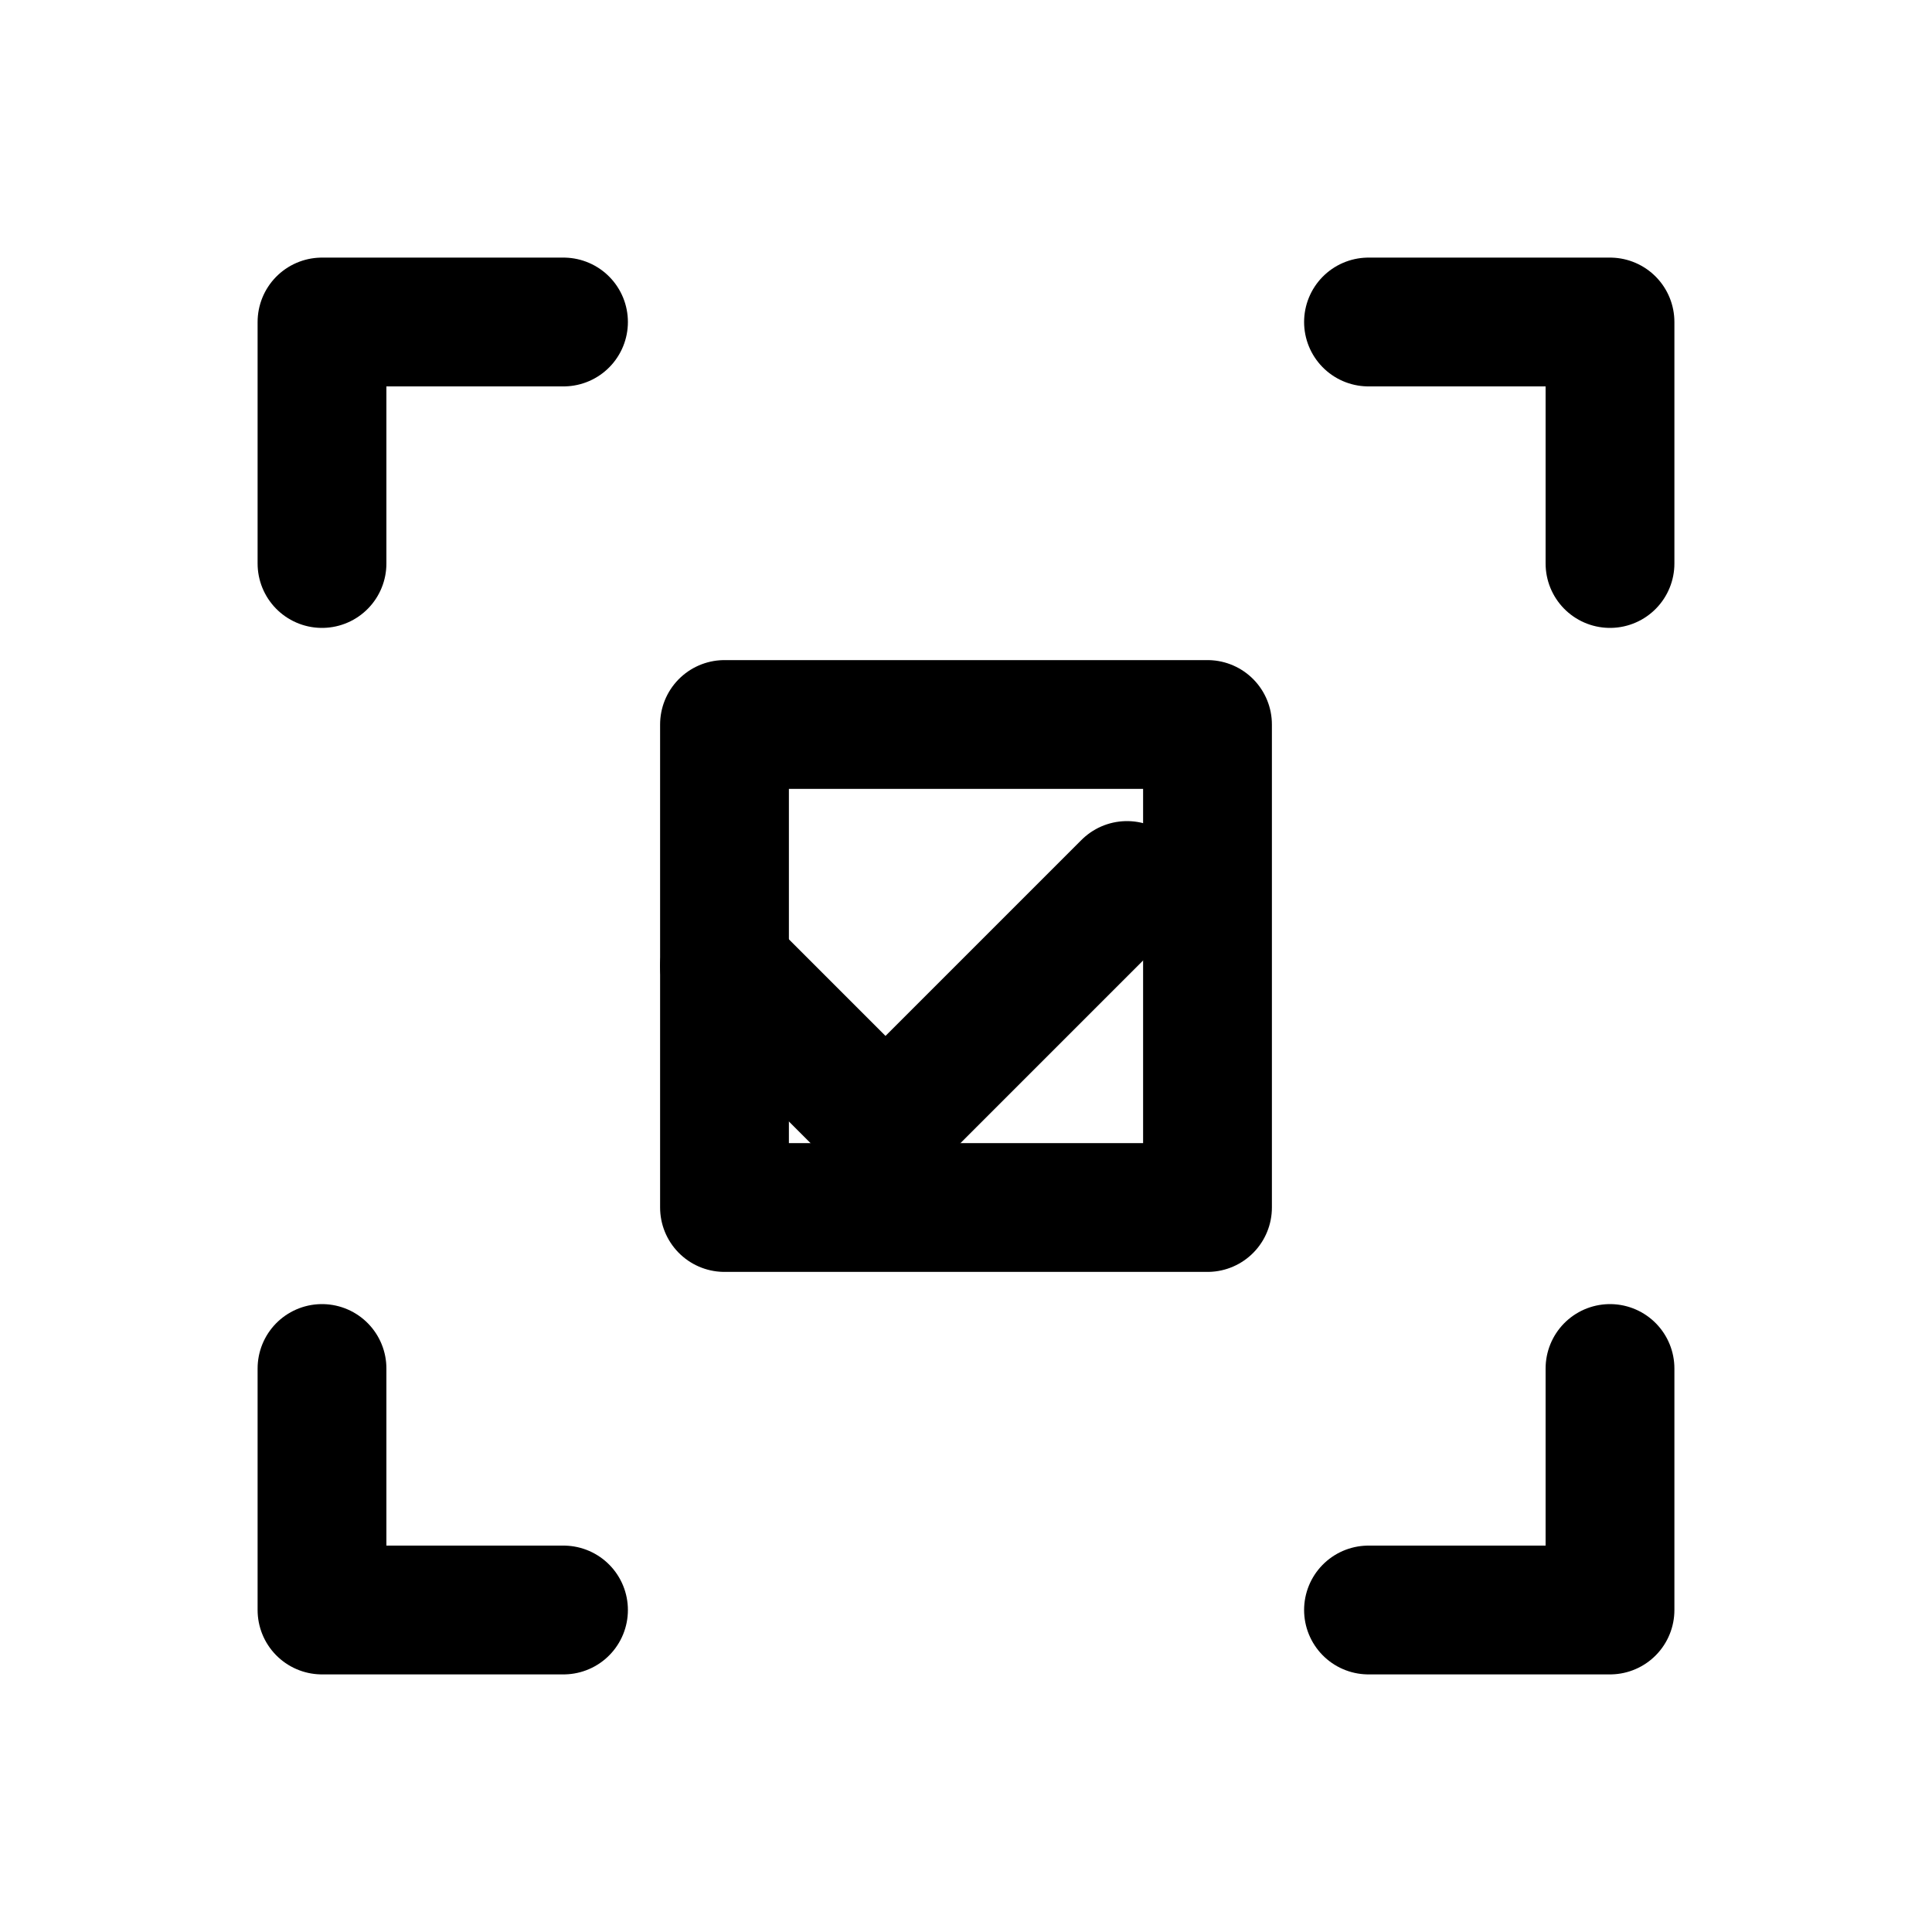
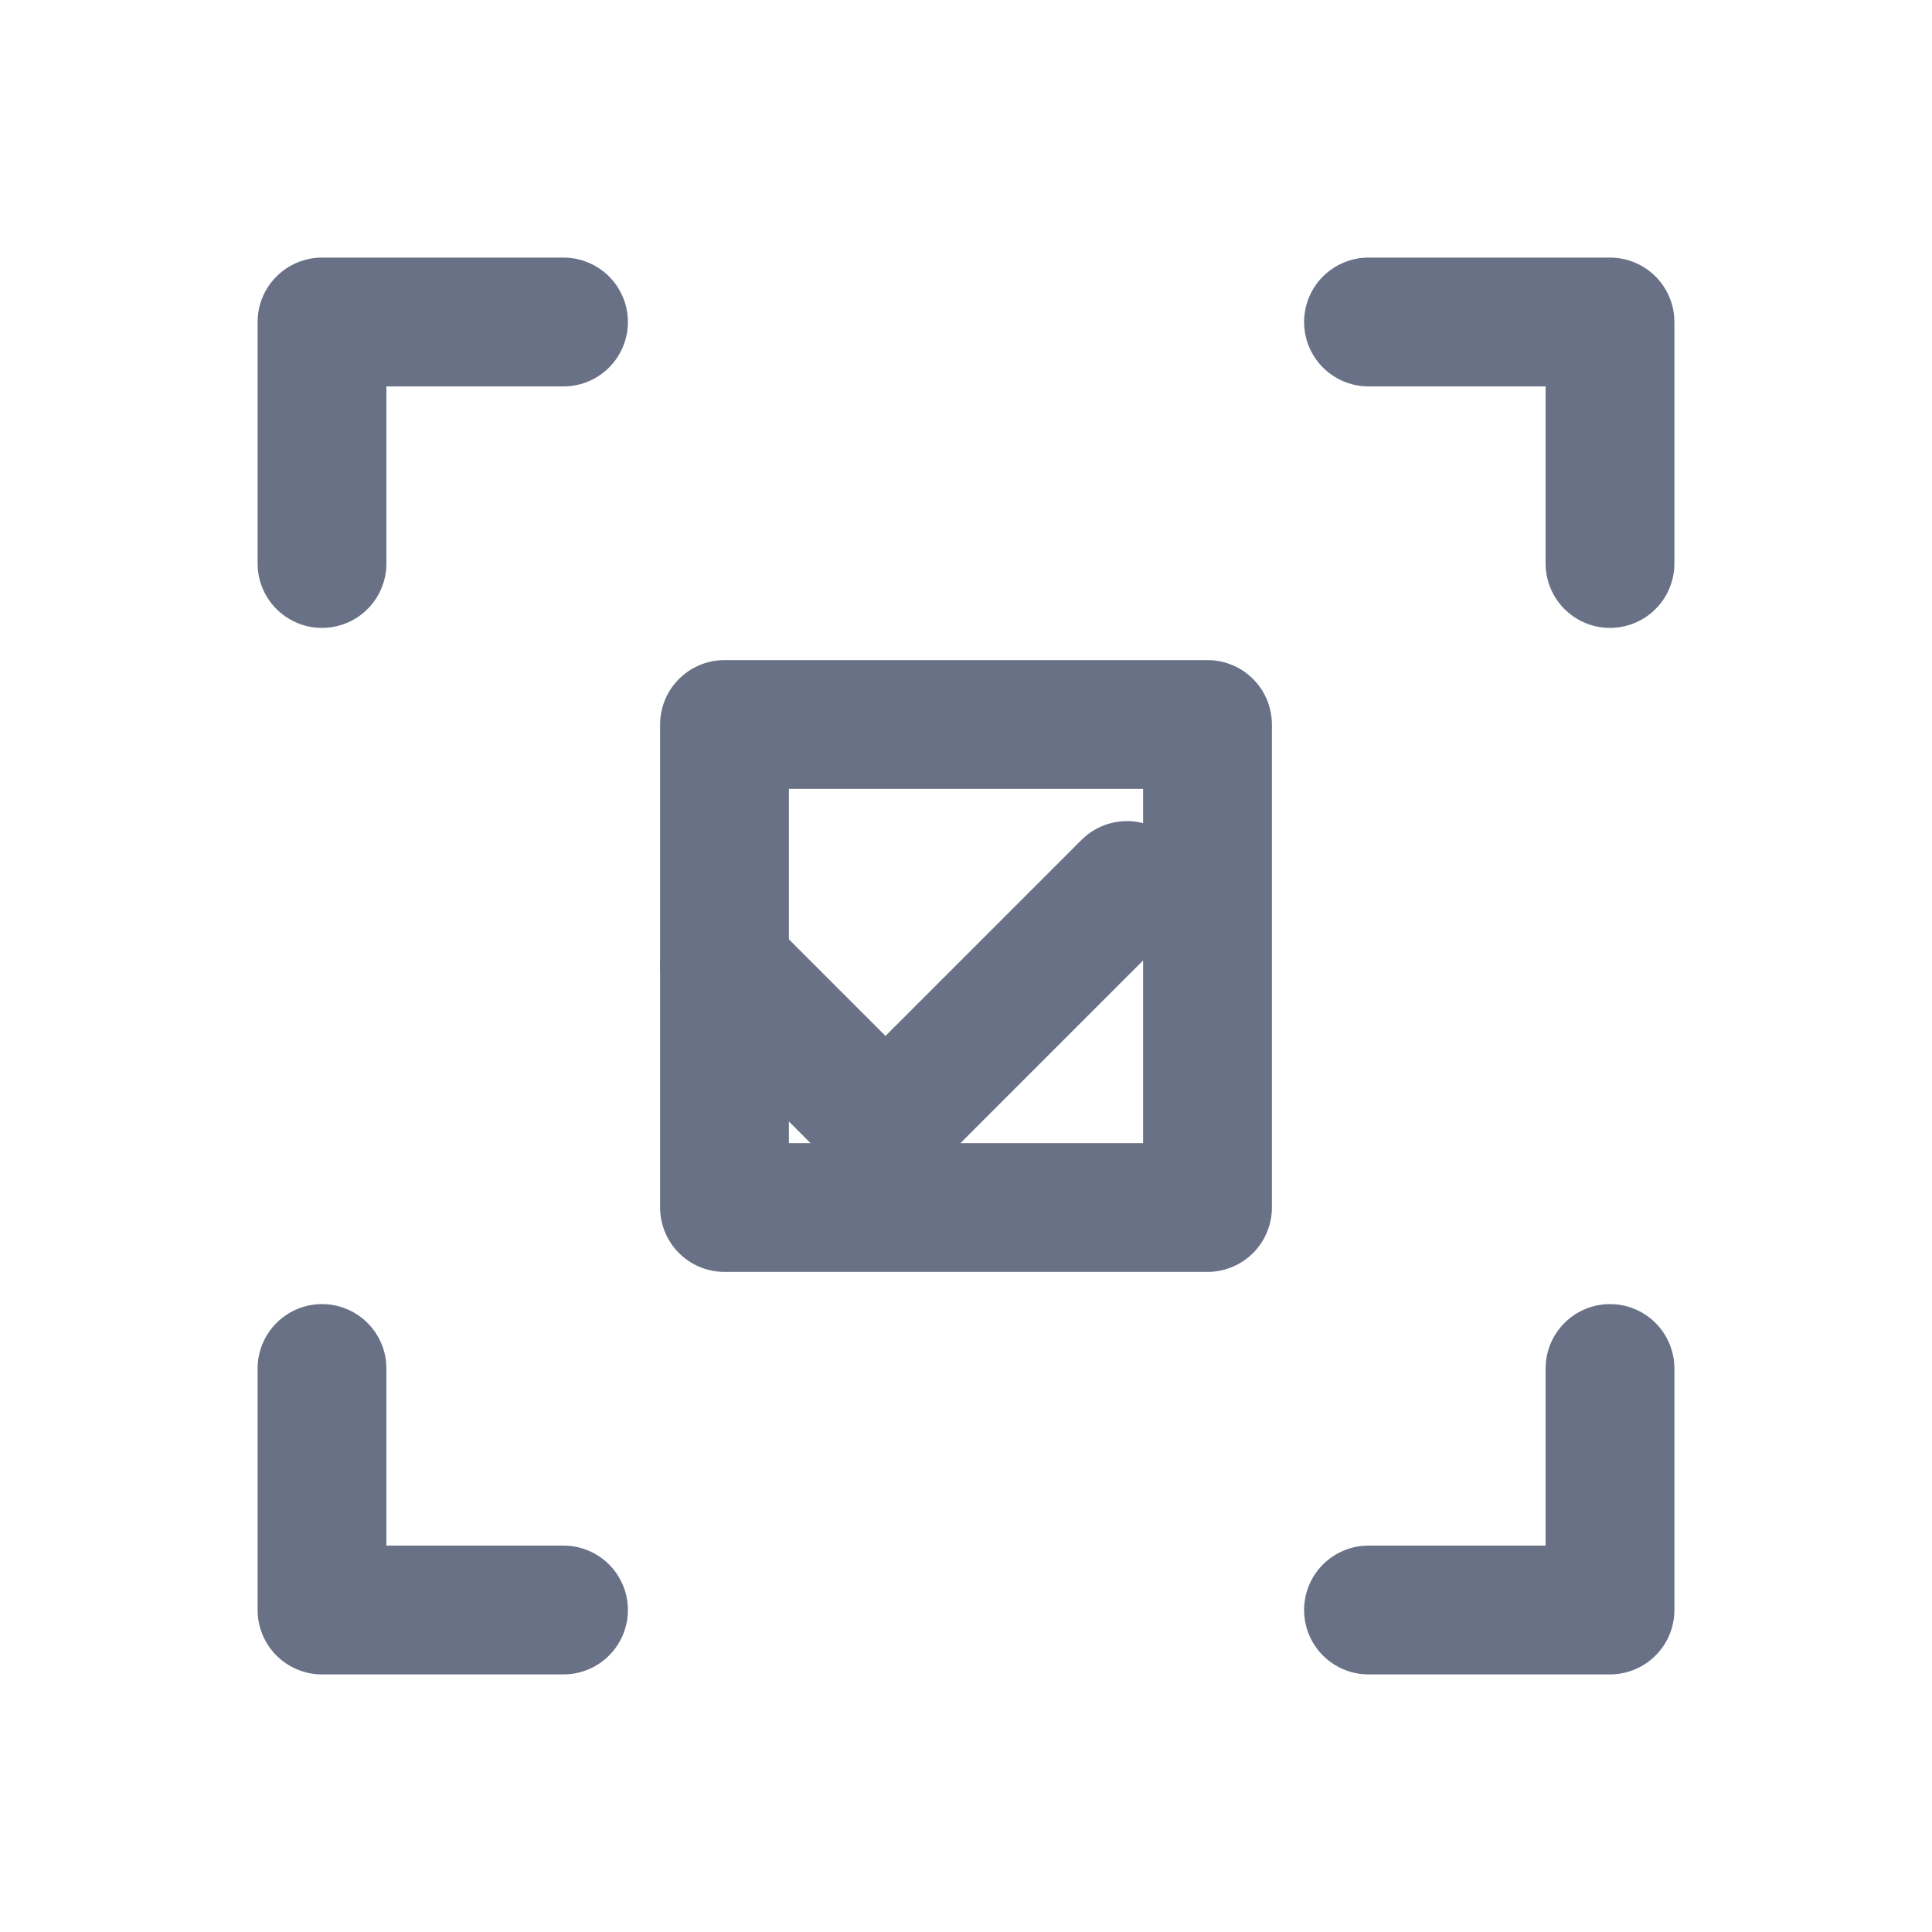
- <svg xmlns="http://www.w3.org/2000/svg" viewBox="0 0 24 24" fill="none" stroke="currentColor" stroke-width="1.6" stroke-linecap="round" stroke-linejoin="round">
+ <svg xmlns="http://www.w3.org/2000/svg" viewBox="0 0 24 24" fill="none" stroke="#697186" stroke-width="1.6" stroke-linecap="round" stroke-linejoin="round">
  <path d="M4 7V4h3" />
  <path d="M4 17v3h3" />
  <path d="M20 7V4h-3" />
  <path d="M20 17v3h-3" />
  <path d="M9 9h6v6H9z" />
  <path d="M9 12l2 2 3-3" />
</svg>
